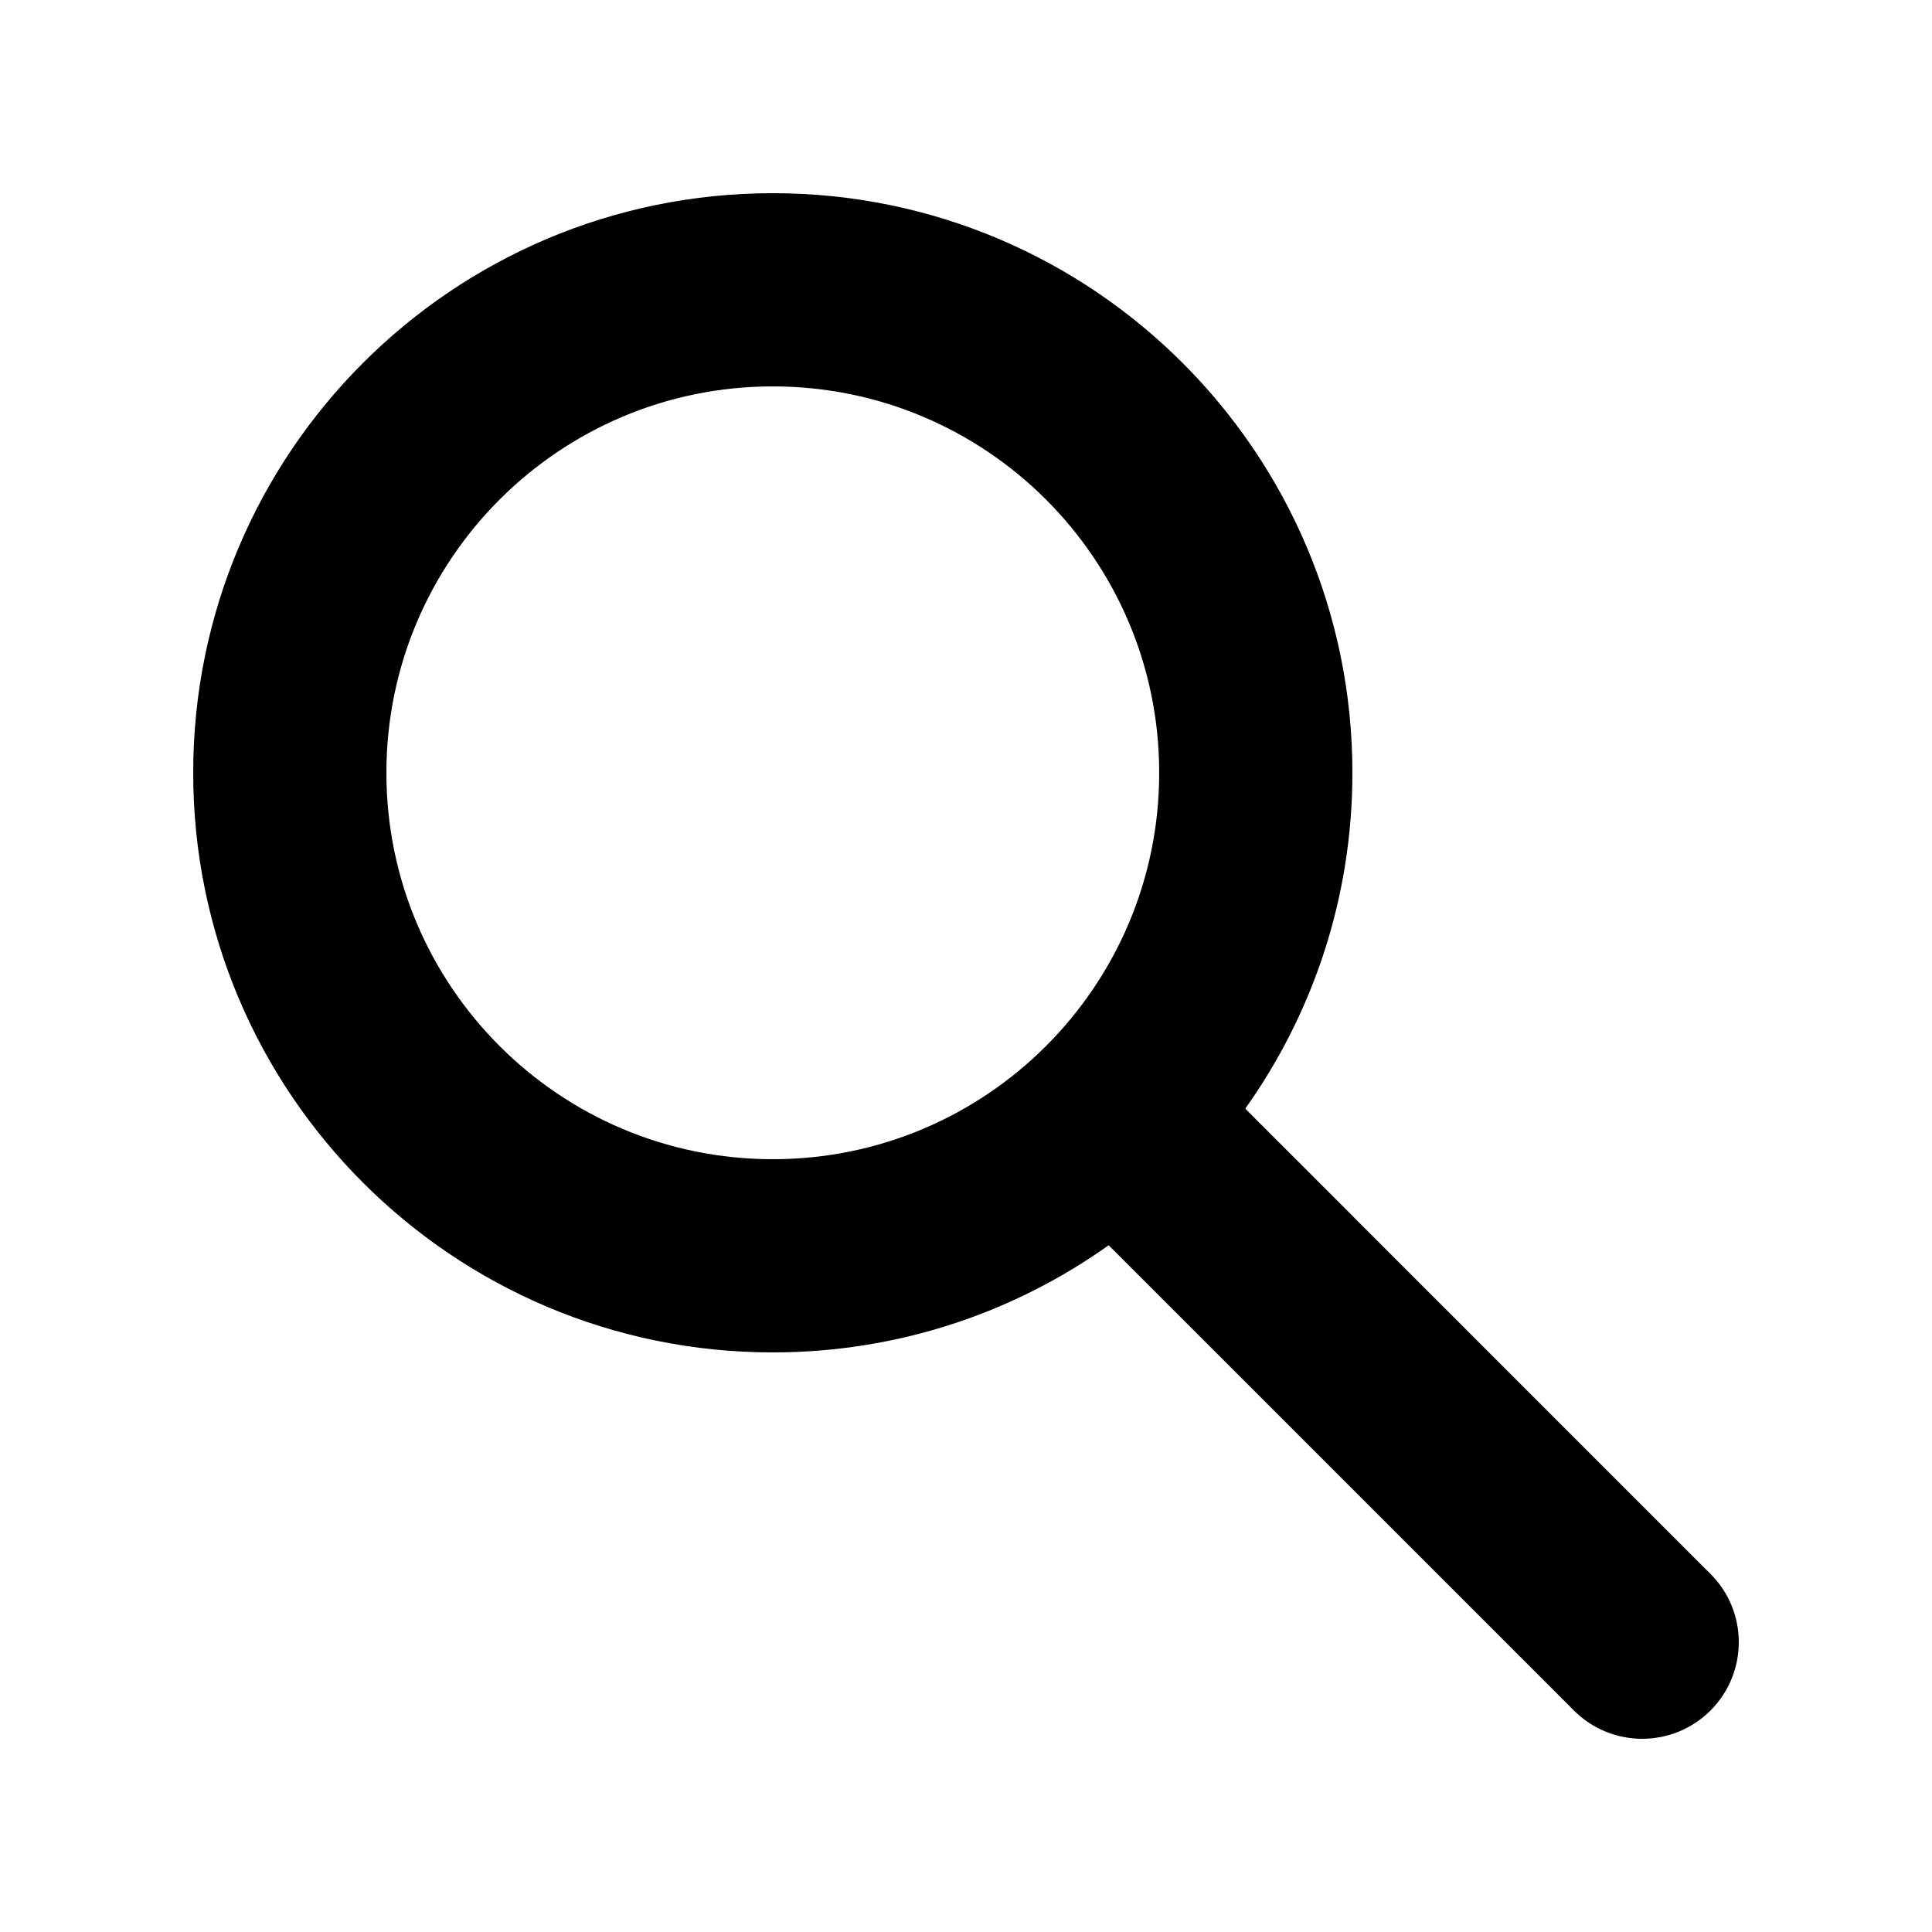
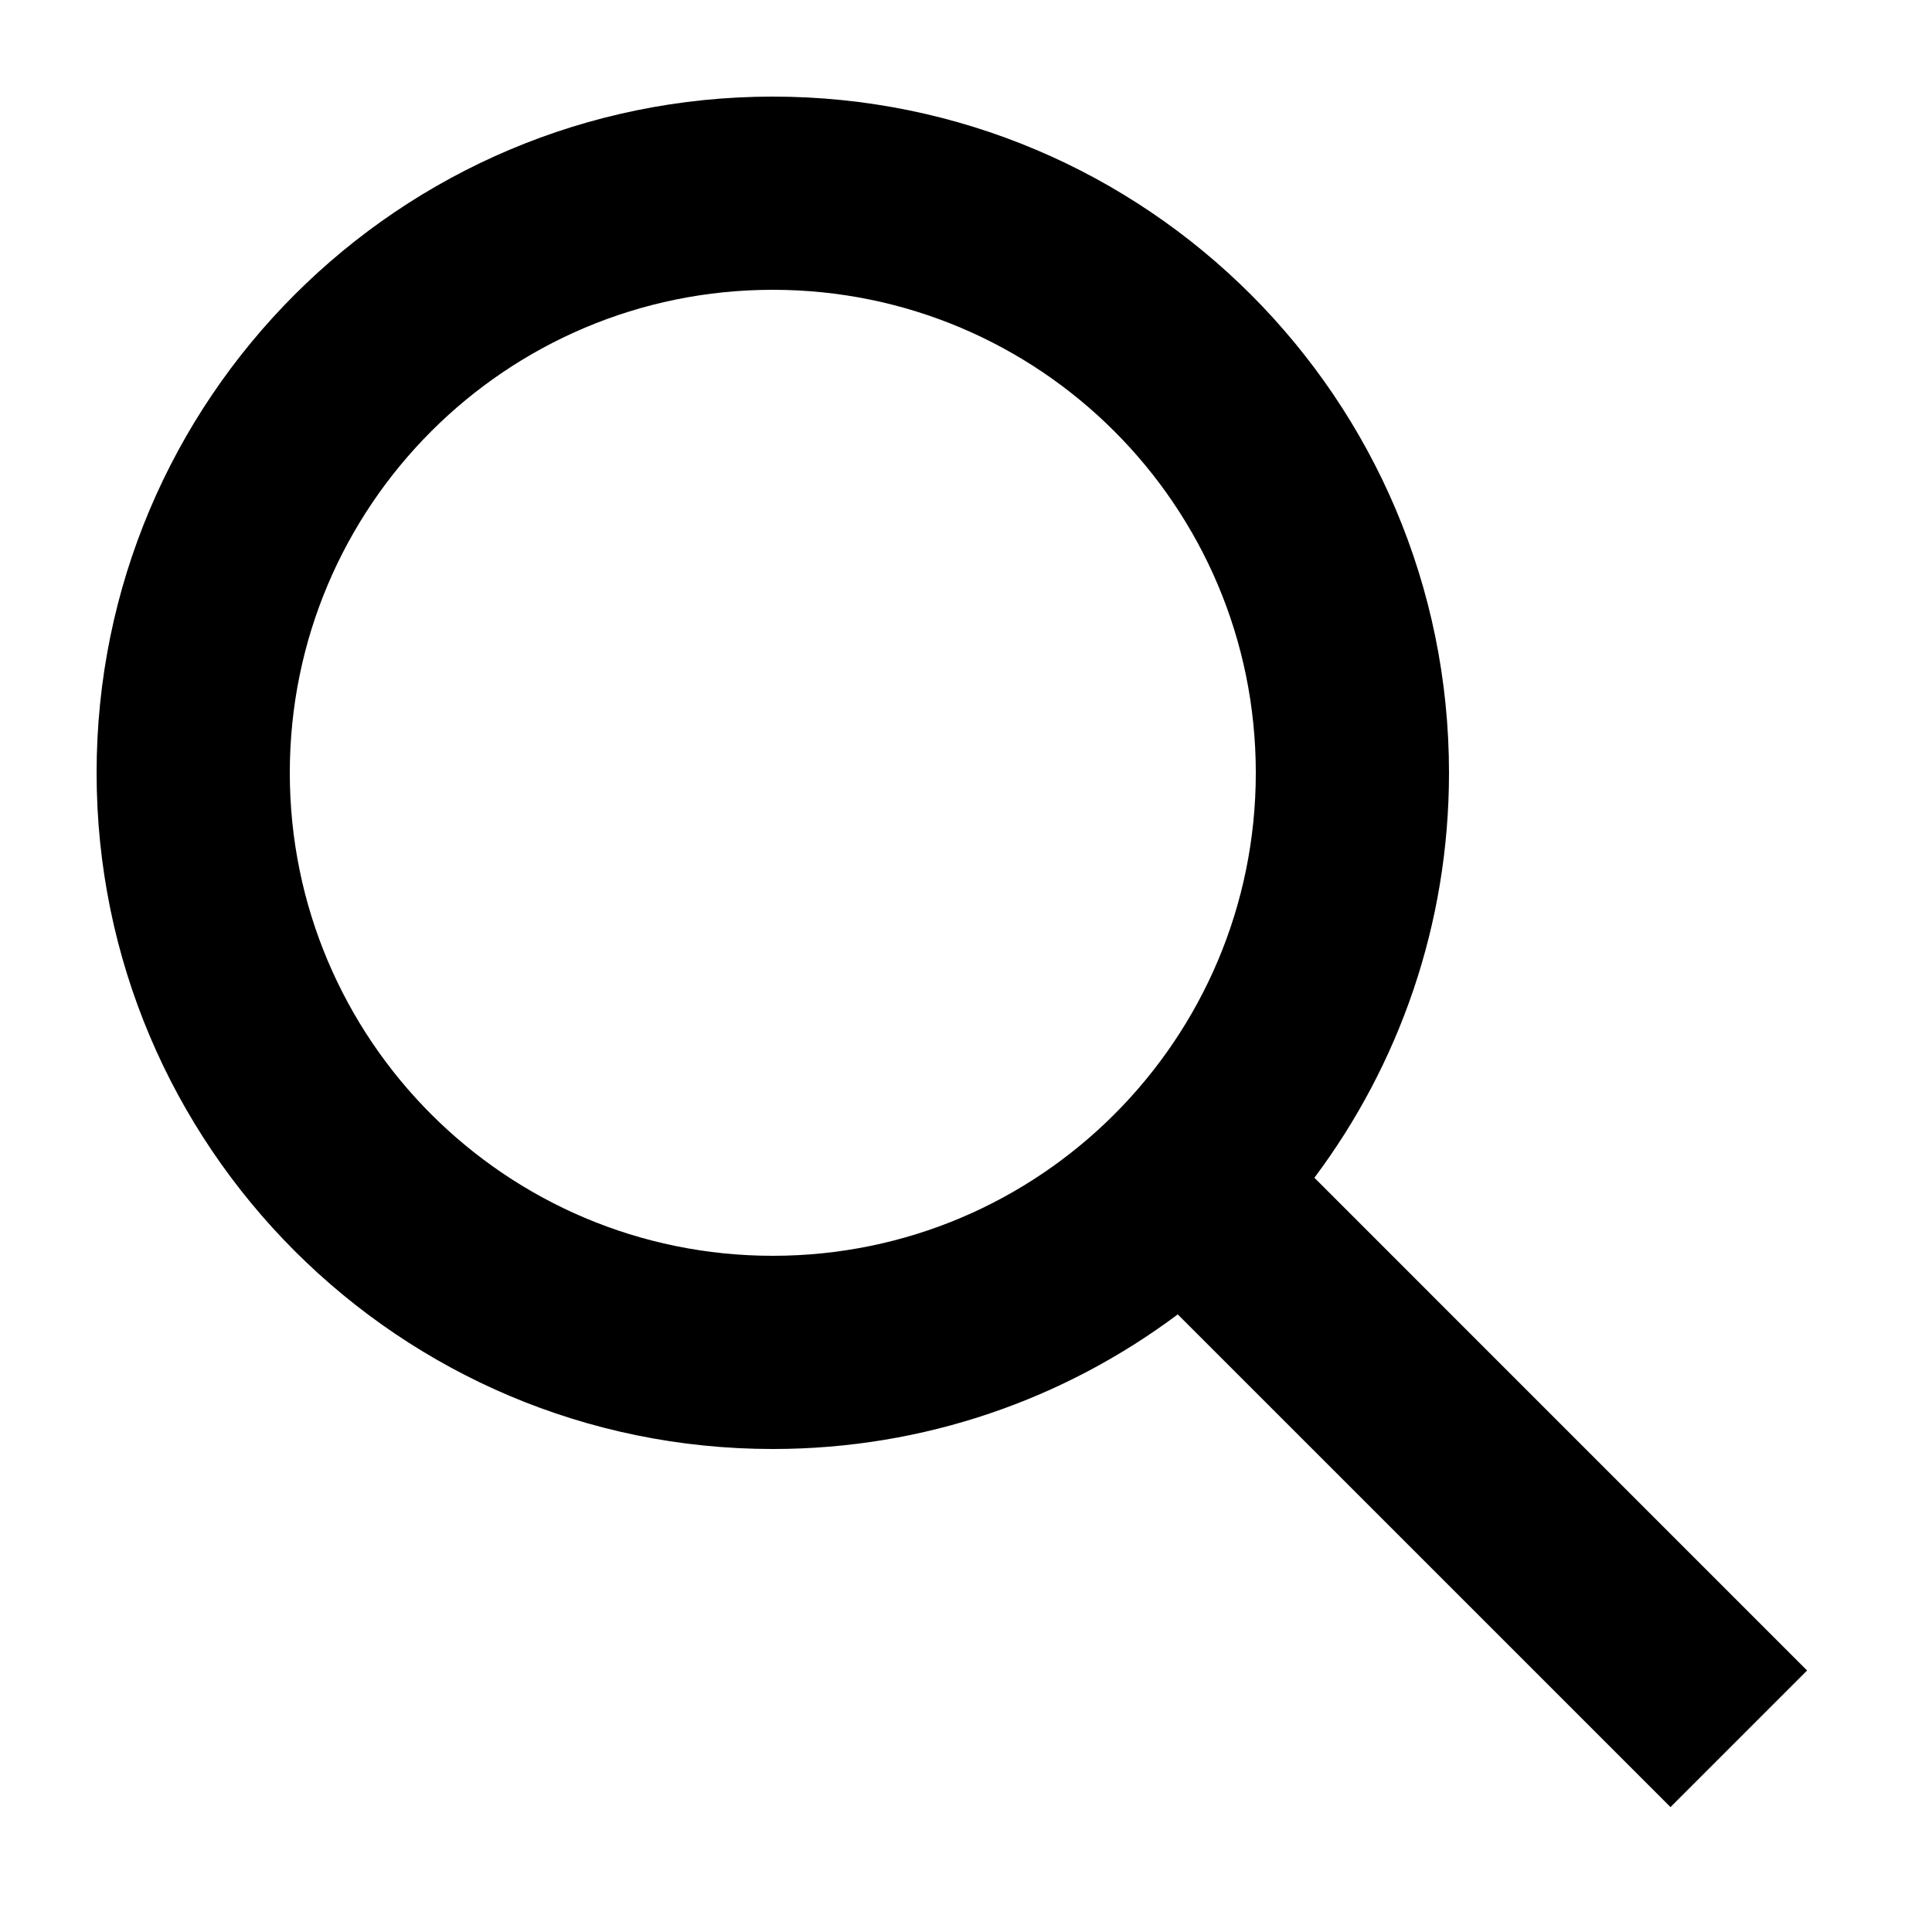
<svg xmlns="http://www.w3.org/2000/svg" width="40" height="40" viewBox="0 0 40 40" fill="none">
-   <path fill-rule="evenodd" clip-rule="evenodd" d="M24 16C24 20.418 20.418 24 16 24C11.582 24 8 20.418 8 16C8 11.582 11.582 8 16 8C20.418 8 24 11.582 24 16ZM22.953 25.782C20.991 27.178 18.592 28 16 28C9.373 28 4 22.627 4 16C4 9.373 9.373 4 16 4C22.627 4 28 9.373 28 16C28 18.592 27.178 20.991 25.782 22.953L35.414 32.586C36.195 33.367 36.195 34.633 35.414 35.414C34.633 36.195 33.367 36.195 32.586 35.414L22.953 25.782Z" fill="black" />
+   <path fill-rule="evenodd" clip-rule="evenodd" d="M16 2C8.268 2 2 8.268 2 16C2 23.732 8.268 30 16 30C19.145 30 22.047 28.963 24.384 27.213L34.586 37.414L37.414 34.586L27.213 24.384C28.963 22.047 30 19.145 30 16C30 8.268 23.732 2 16 2ZM6 16C6 10.477 10.477 6 16 6C21.523 6 26 10.477 26 16C26 21.523 21.523 26 16 26C10.477 26 6 21.523 6 16Z" fill="black" />
</svg>
